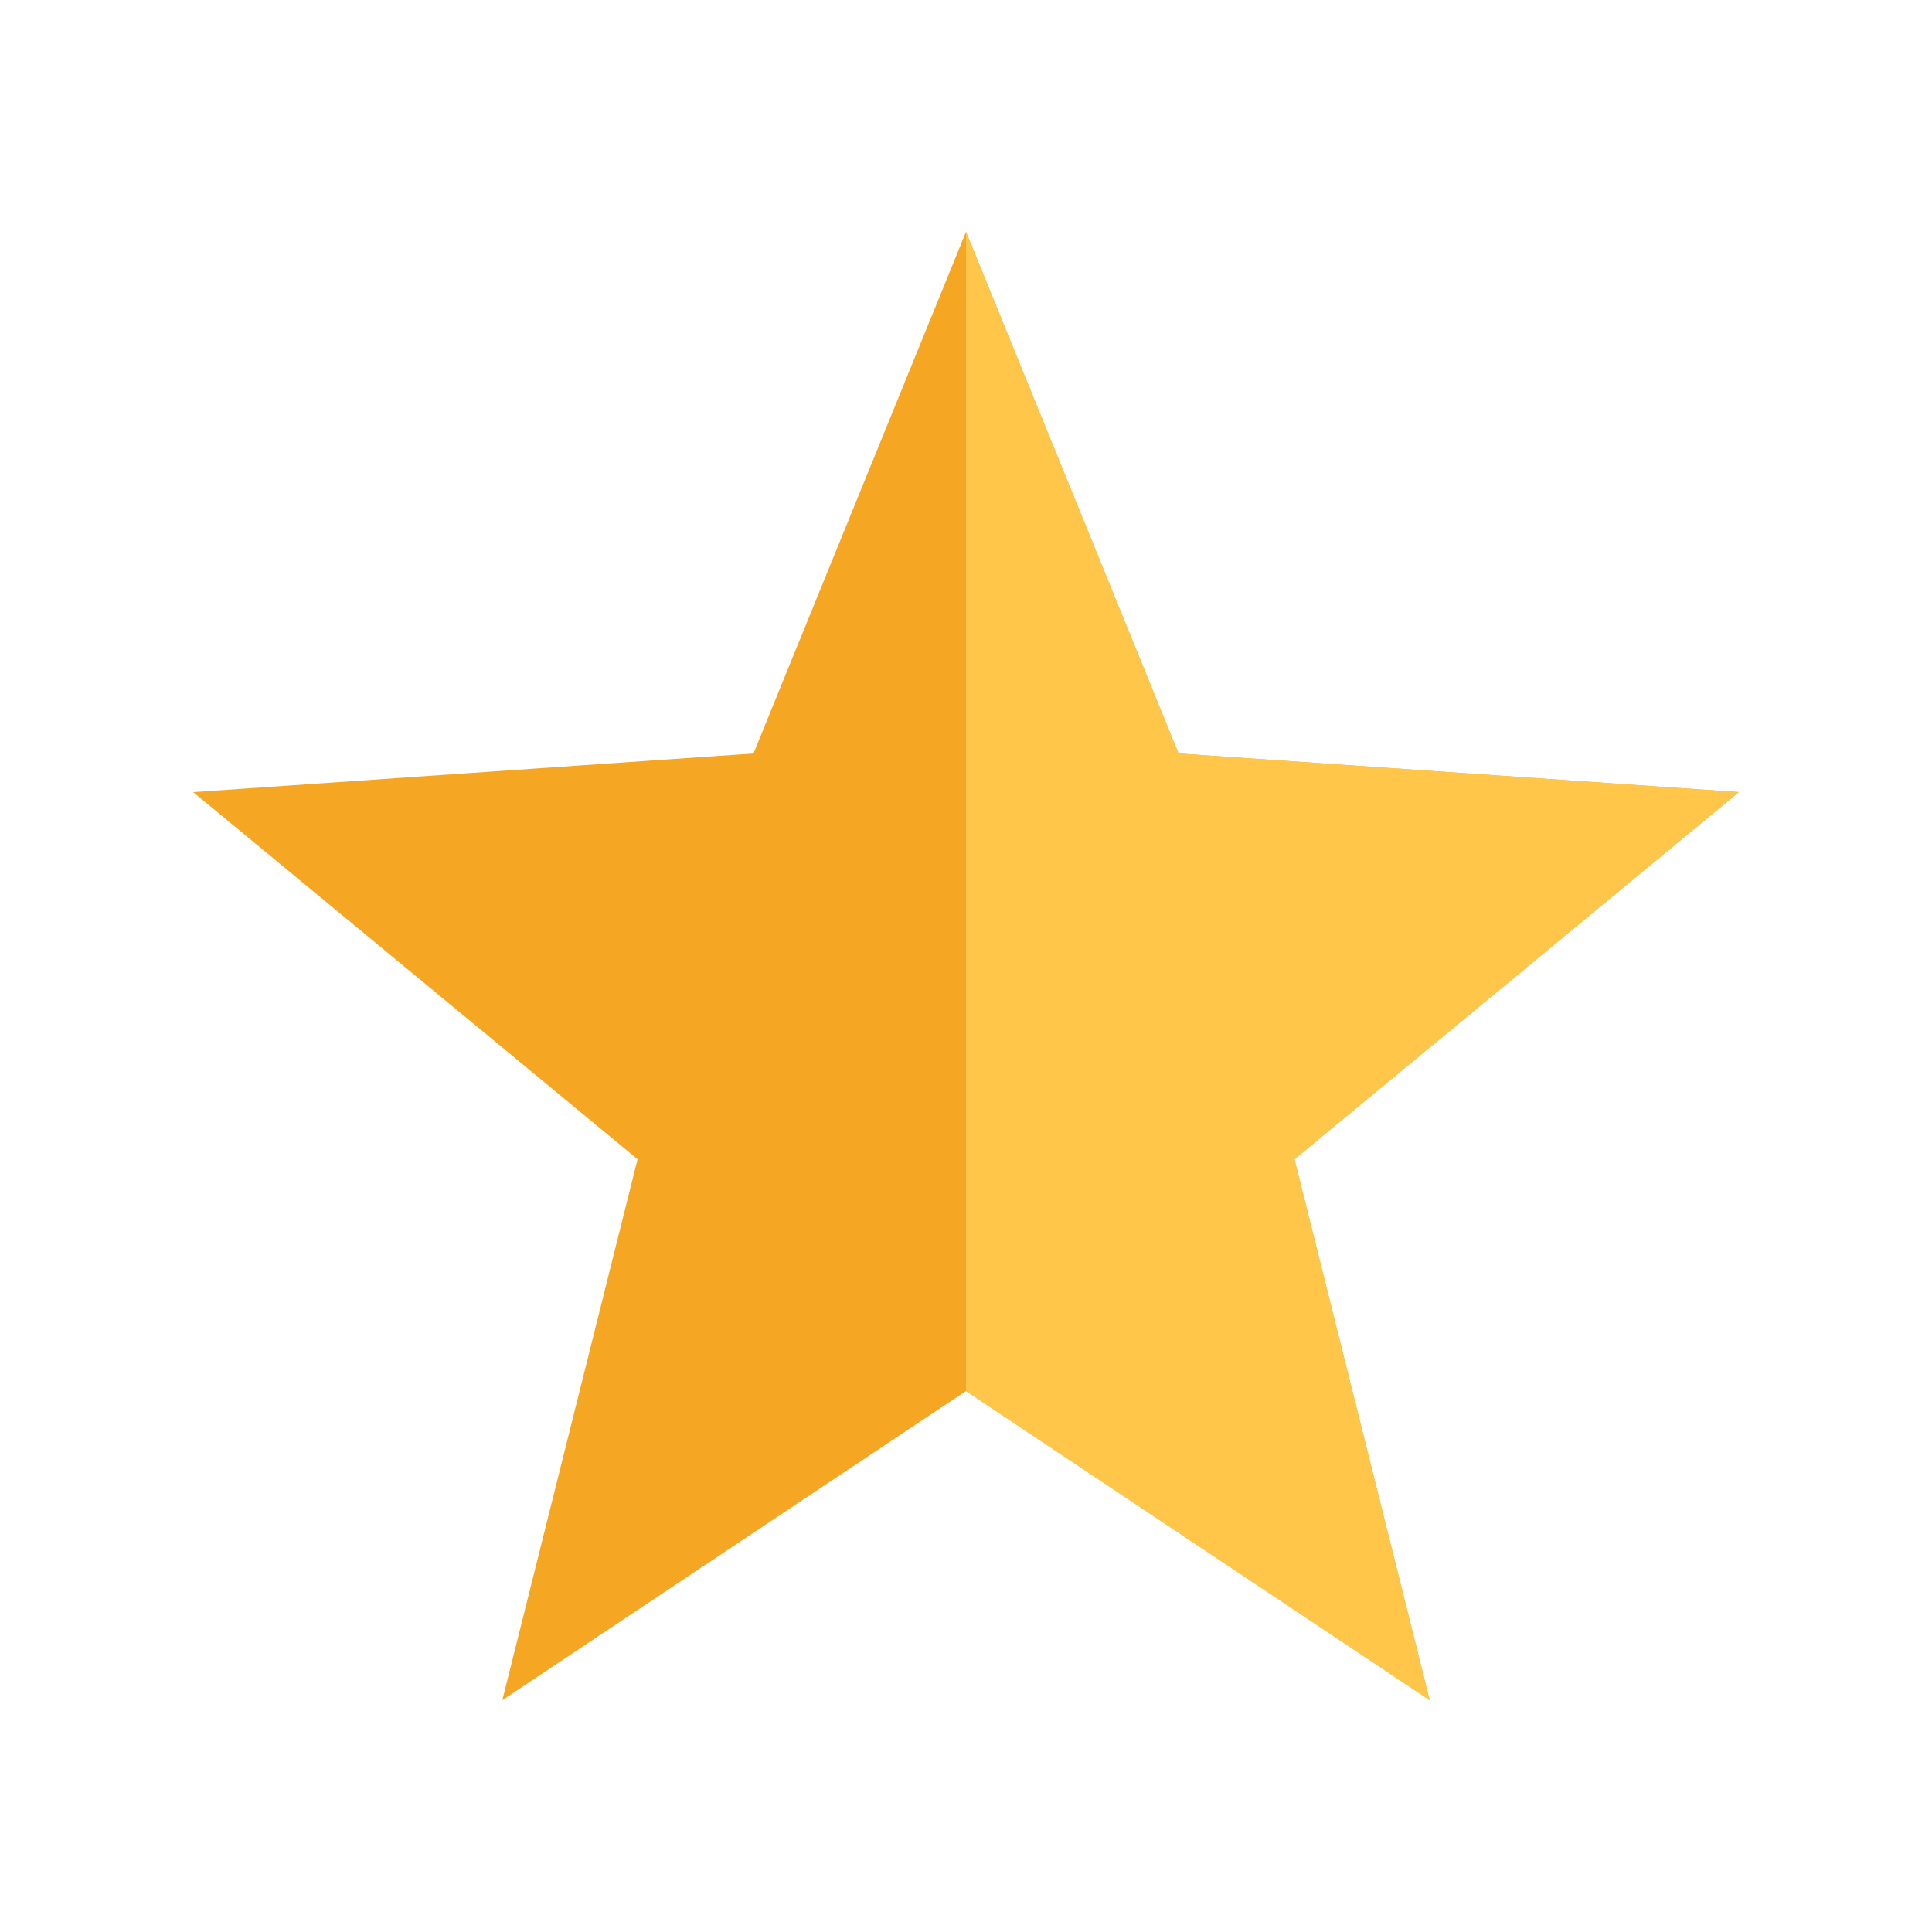
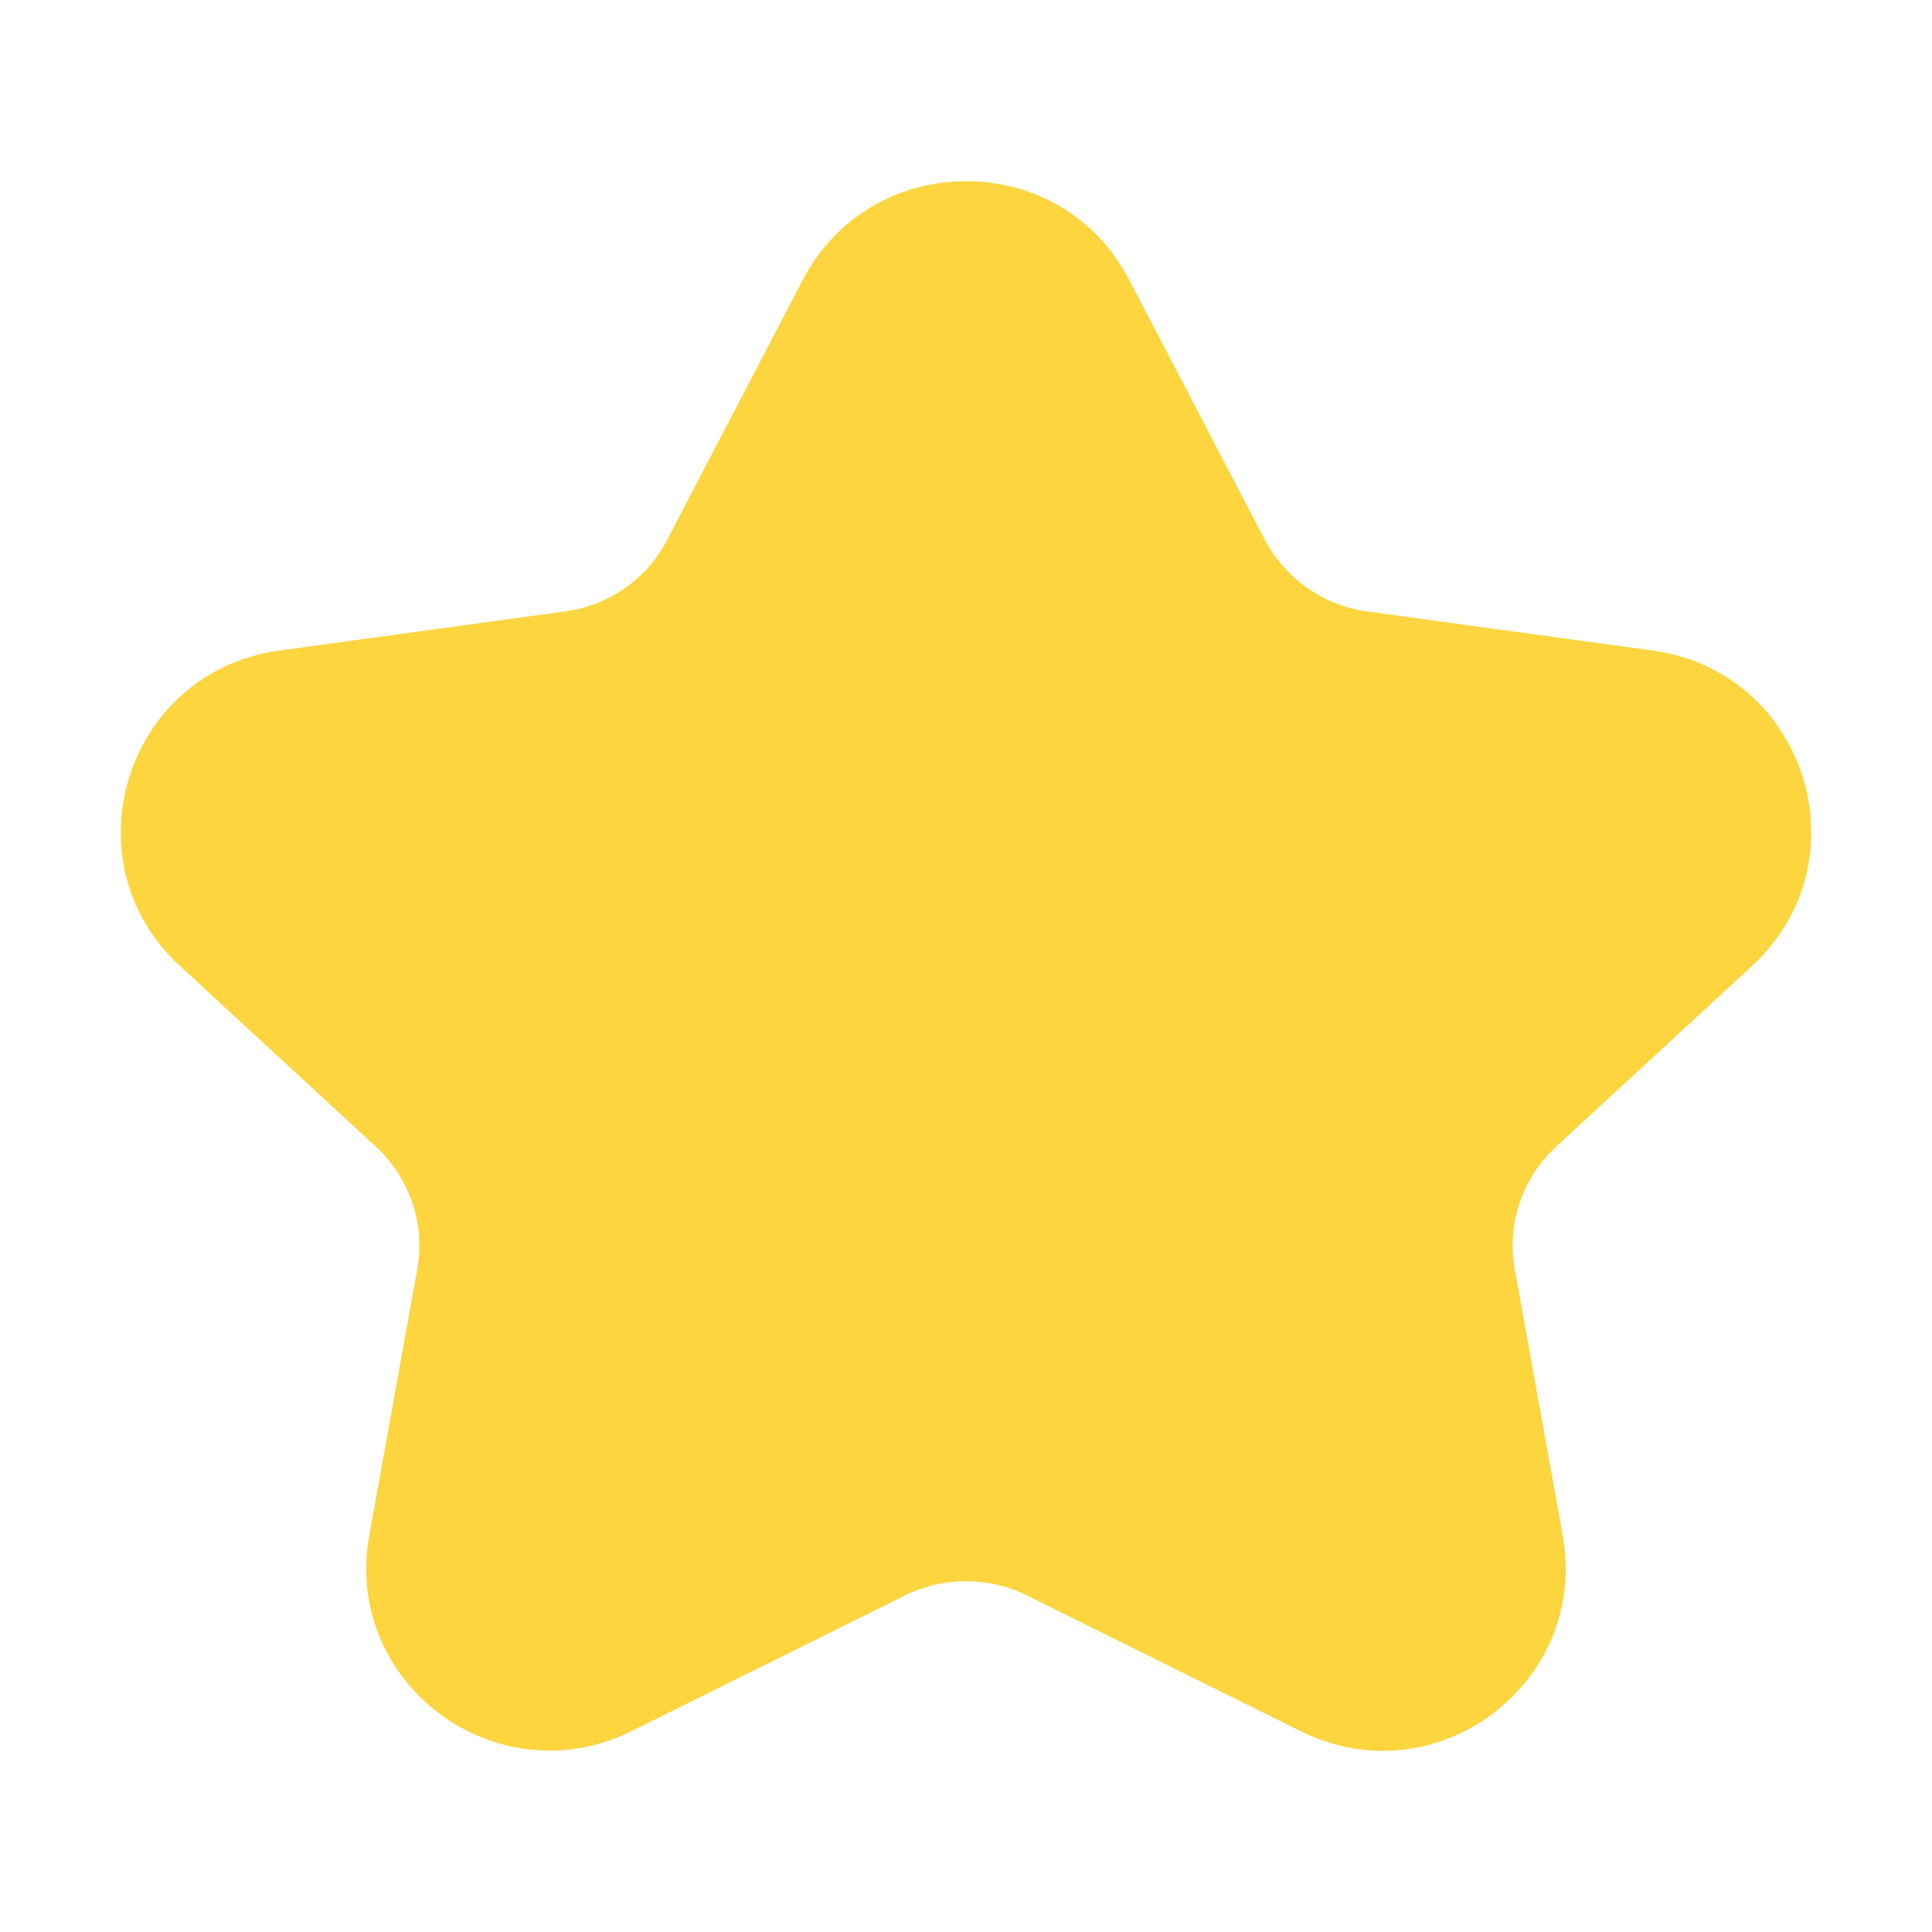
- <svg xmlns="http://www.w3.org/2000/svg" viewBox="0 0 100 100">
-   <path d="M50 12 61 39 90 41 67 60 74 88 50 72 26 88 33 60 10 41 39 39Z" fill="#f5a623" />
-   <path d="M50 12 61 39 90 41 67 60 74 88 50 72Z" fill="#ffc64a" />
+ <svg xmlns="http://www.w3.org/2000/svg" width="32" height="32" viewBox="0 0 32 32" fill="none">
+   <path d="M18.699 4.627L20.947 8.936C21.288 9.576 21.91 10.026 22.633 10.126L27.379 10.776C29.918 11.126 30.901 14.255 29.024 15.995L25.773 18.994C25.211 19.514 24.951 20.284 25.091 21.033L25.884 25.432C26.325 27.882 23.776 29.791 21.539 28.672L17.003 26.422C16.371 26.112 15.629 26.112 14.997 26.422L10.461 28.672C8.223 29.782 5.675 27.882 6.116 25.432L6.909 21.033C7.049 20.284 6.789 19.514 6.227 18.994L2.976 15.995C1.099 14.265 2.083 11.126 4.621 10.776L9.367 10.126C10.09 10.026 10.722 9.586 11.053 8.936L13.301 4.627C14.445 2.458 17.565 2.458 18.699 4.627Z" fill="#FCD53F" />
</svg>
